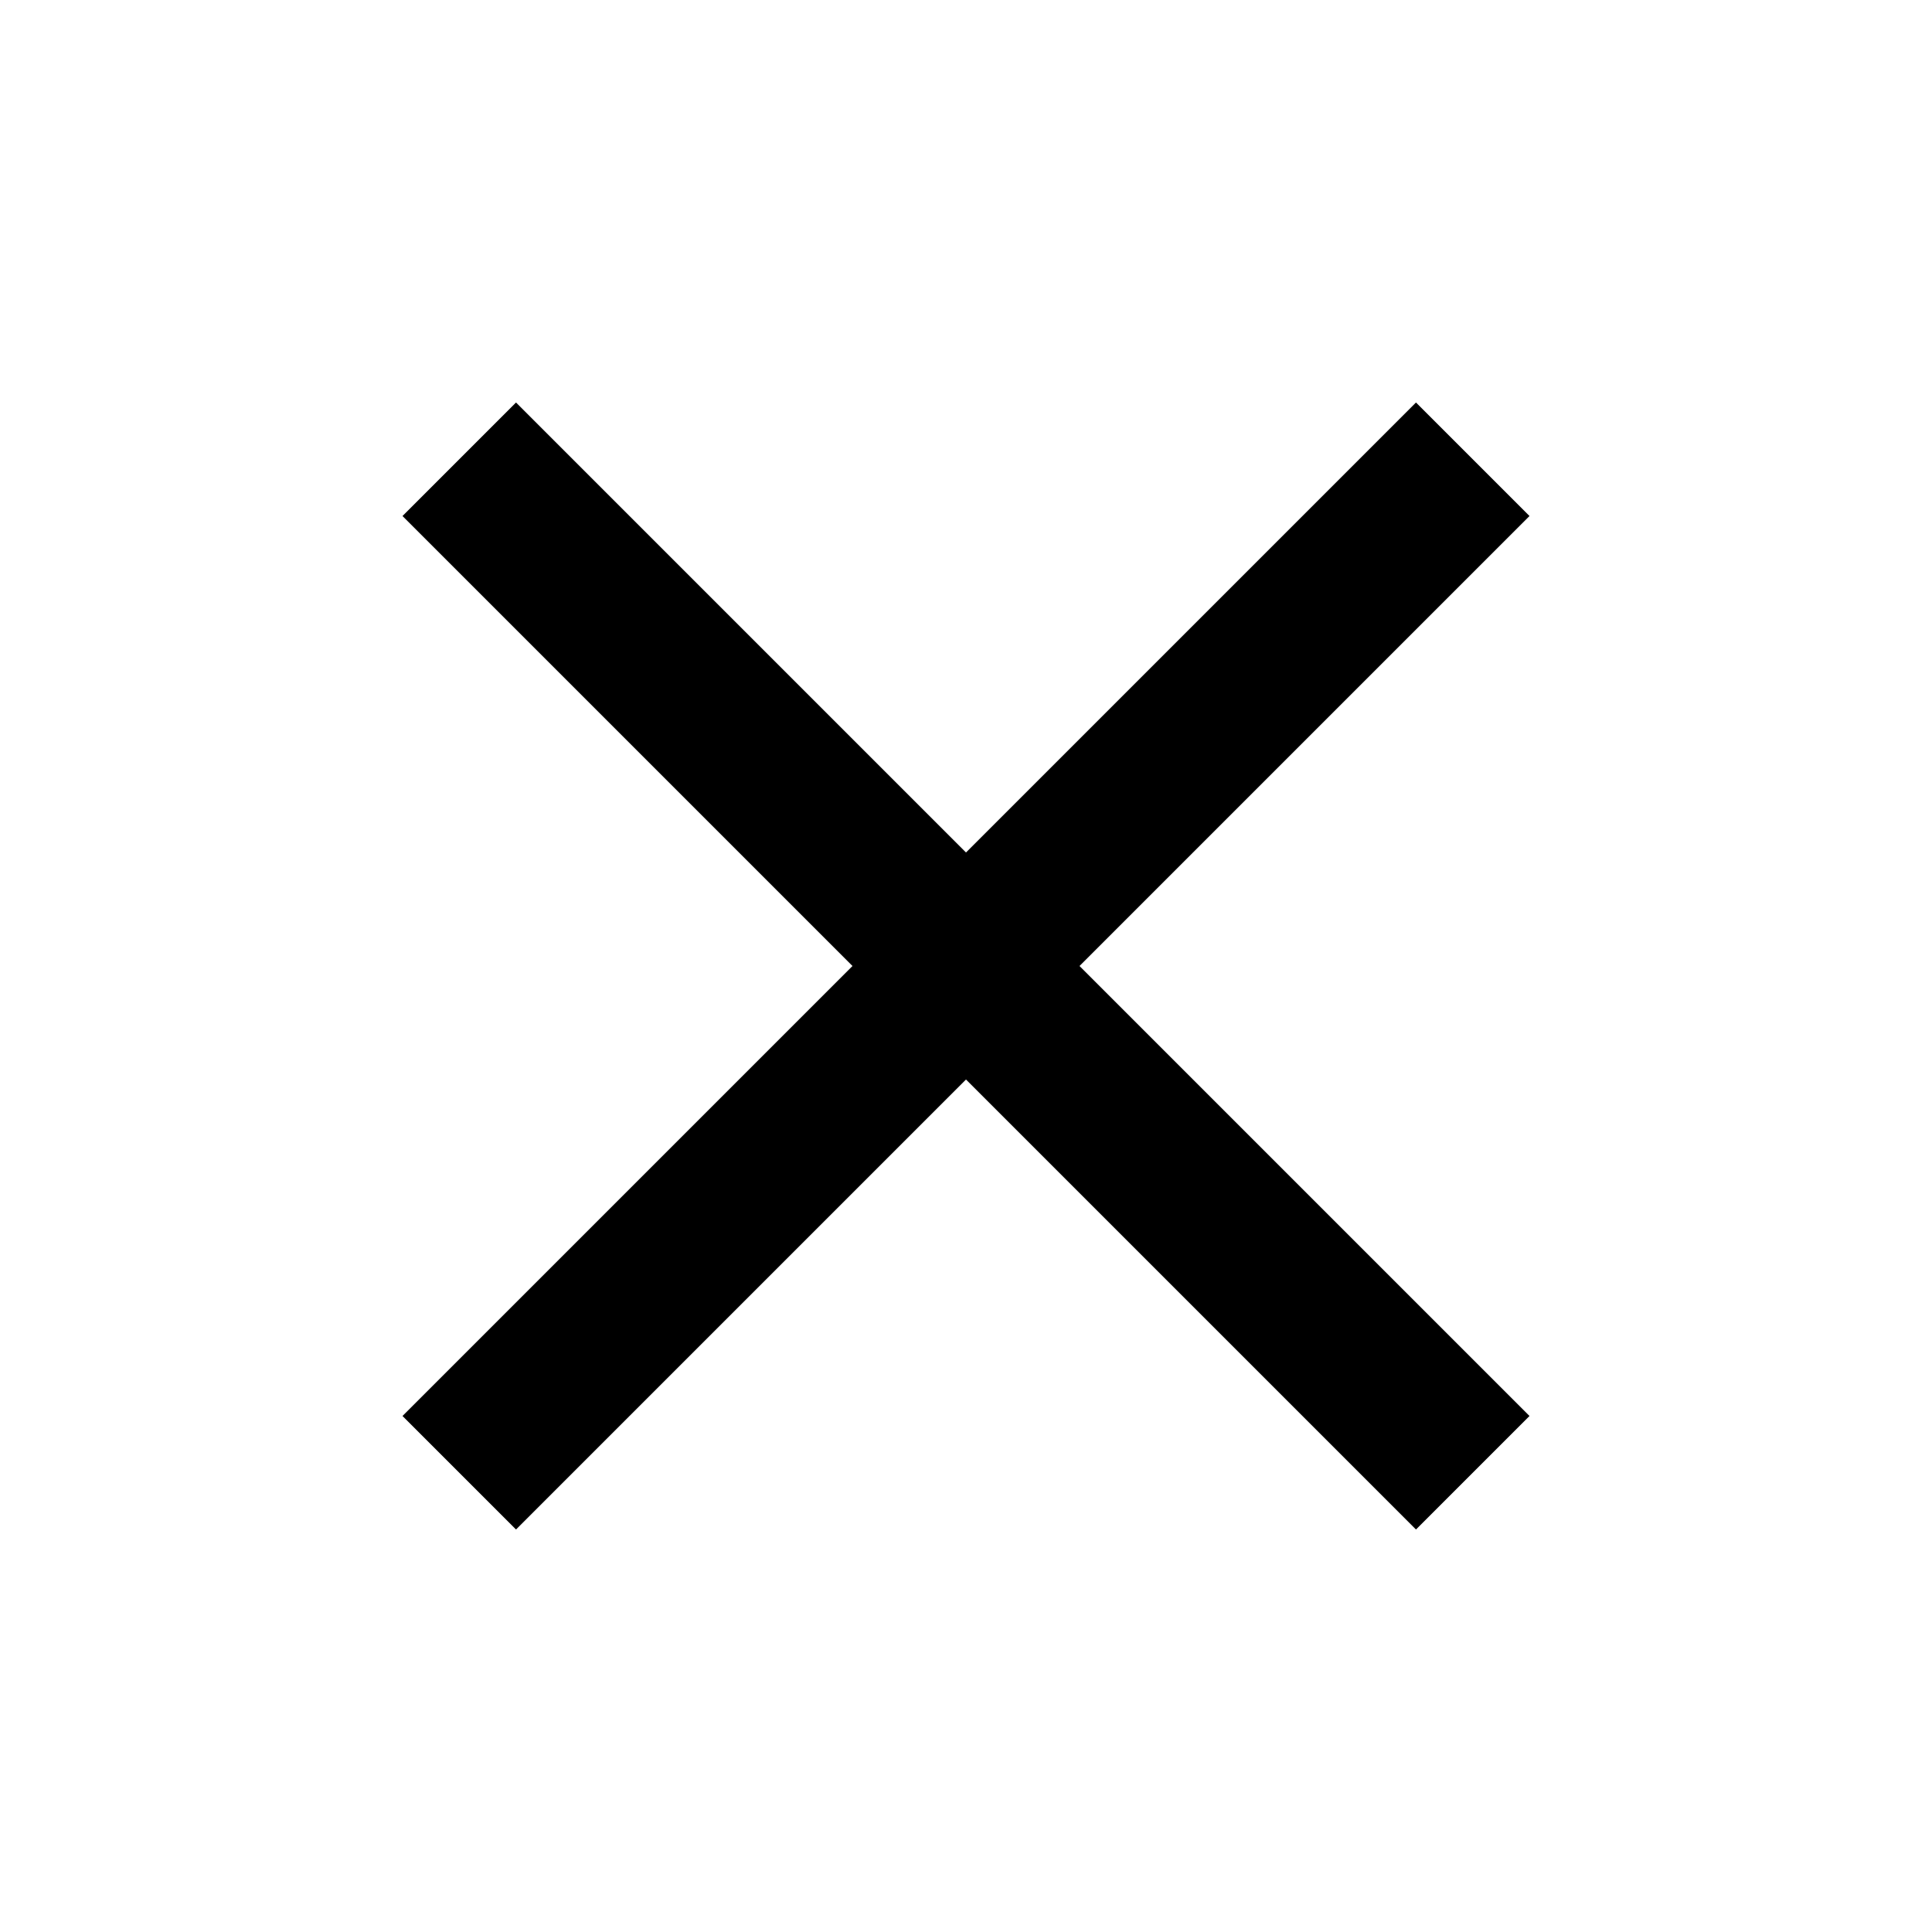
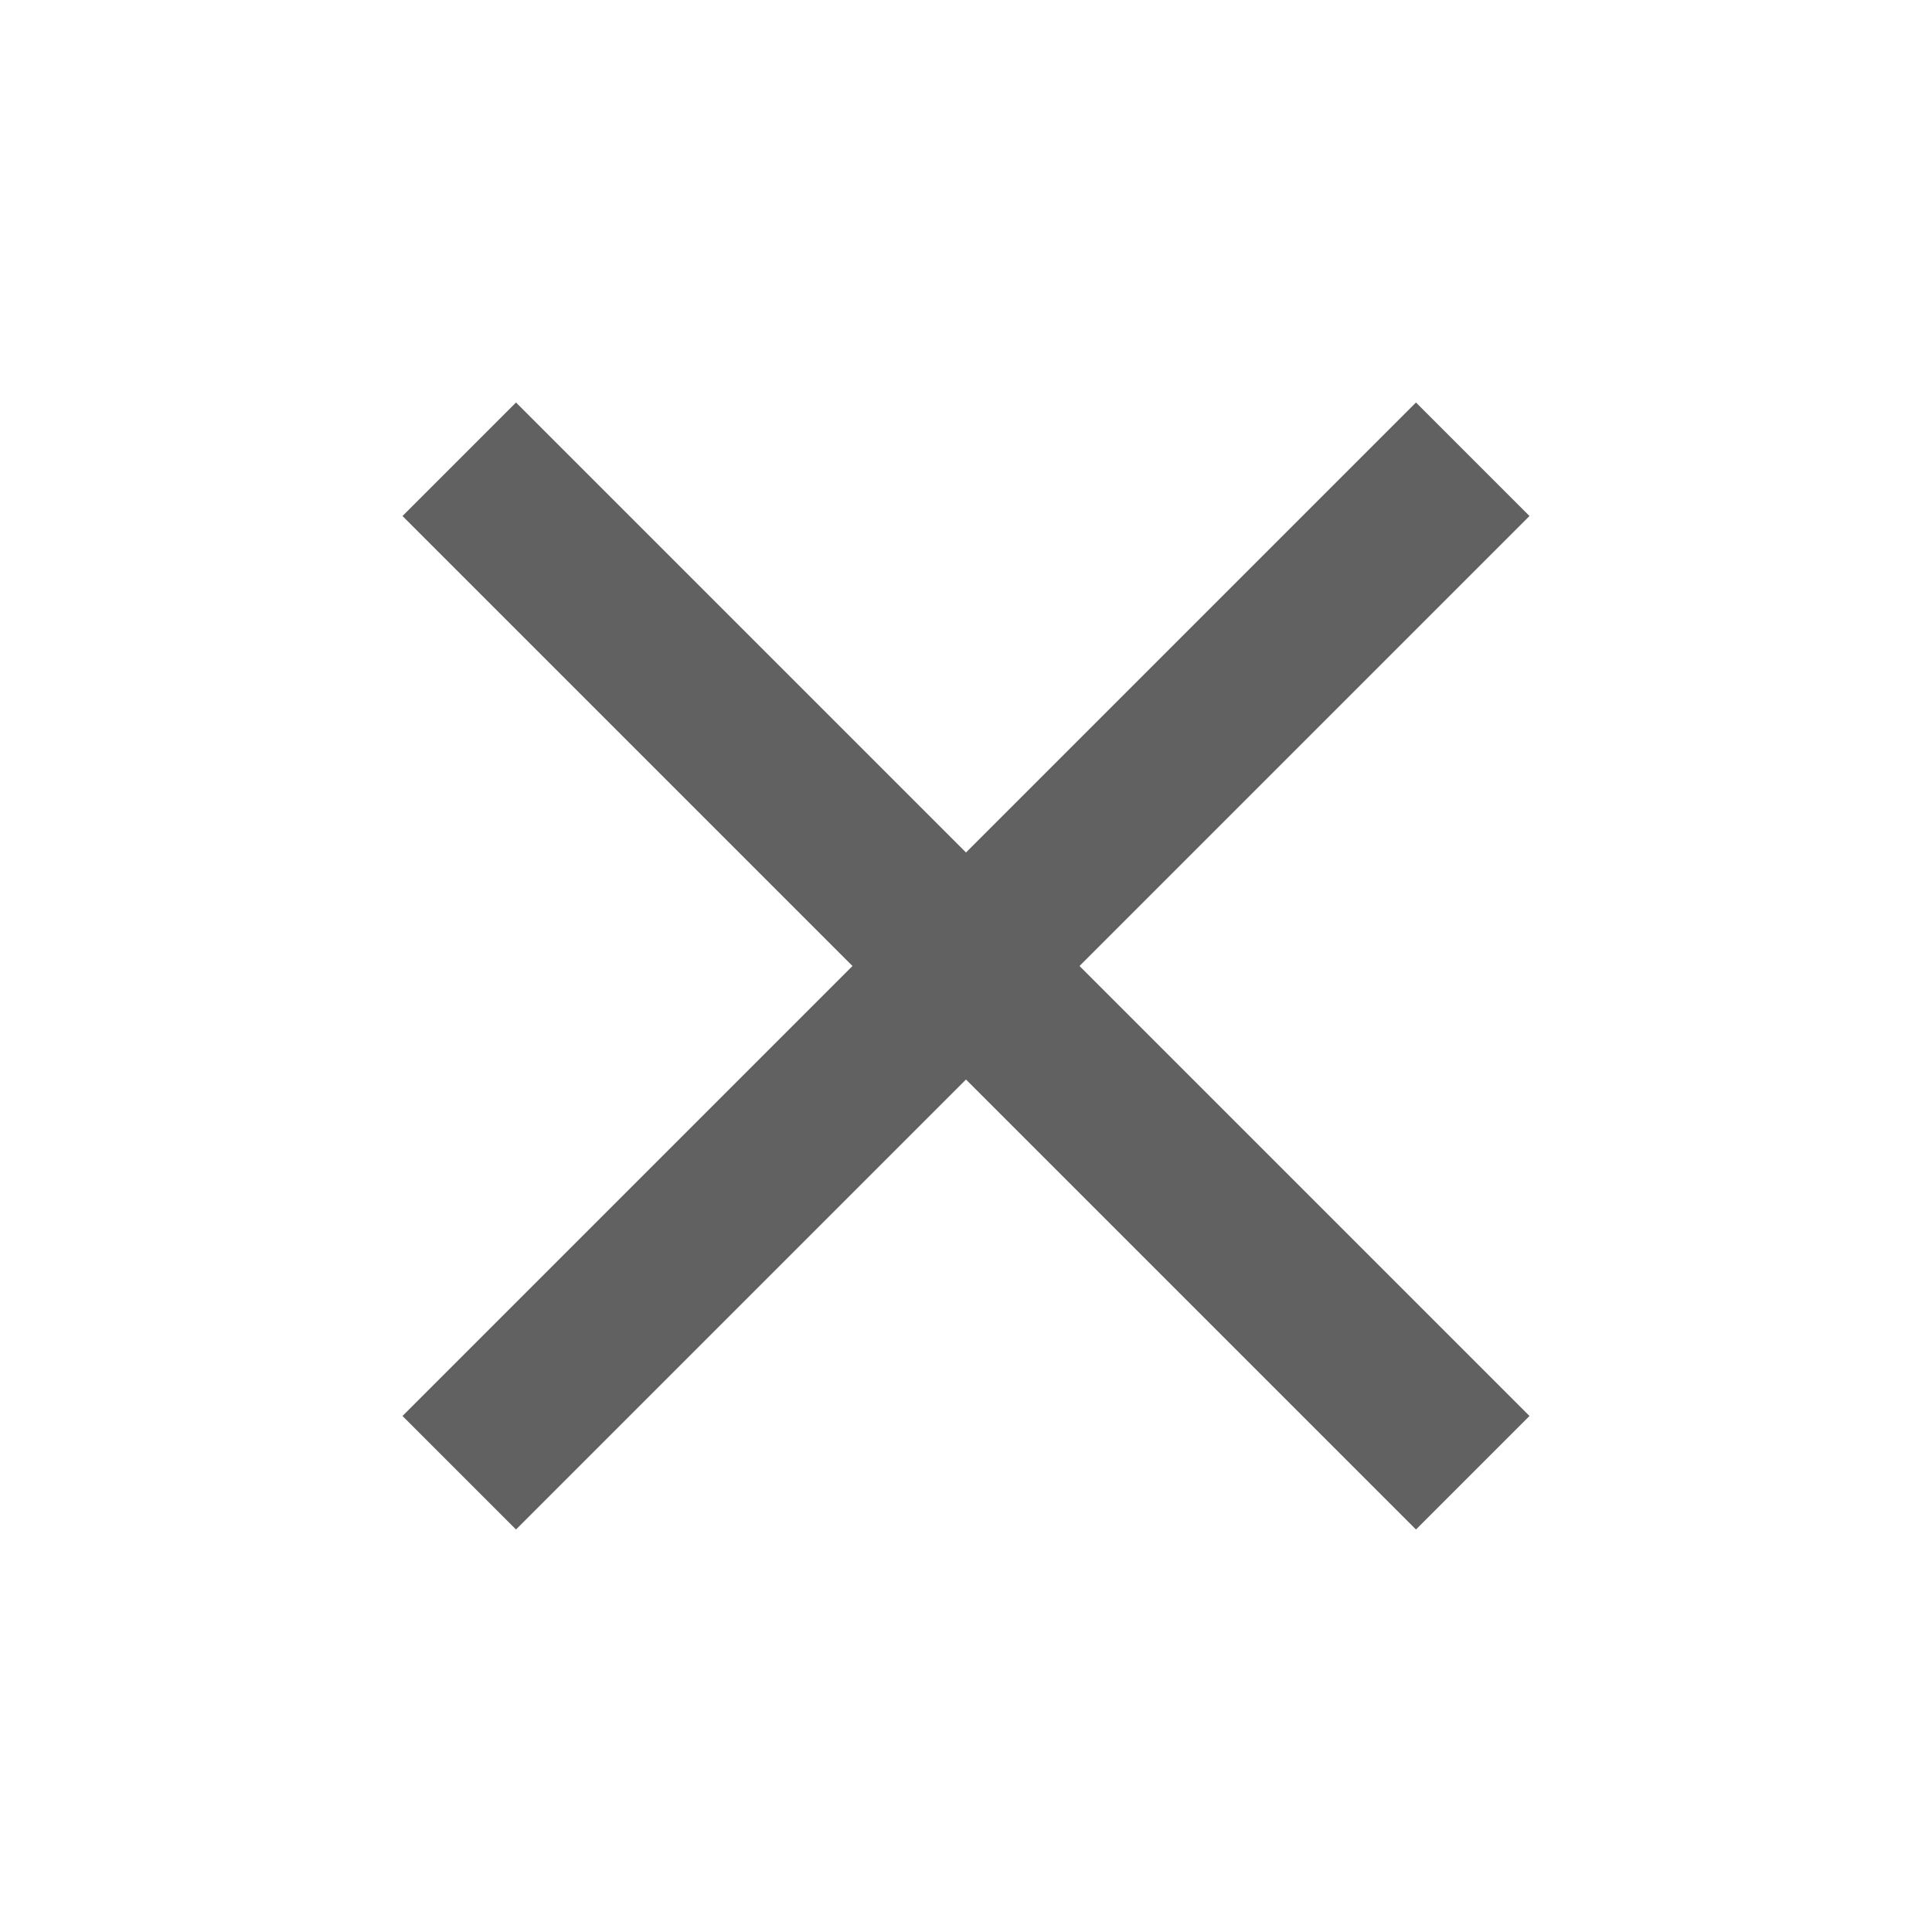
- <svg xmlns="http://www.w3.org/2000/svg" fill="#000000" height="16" viewBox="0 0 24 24" width="16">
+ <svg xmlns="http://www.w3.org/2000/svg" fill="#616161" height="16" viewBox="0 0 24 24" width="16">
  <path d="M19 6.41L17.59 5 12 10.59 6.41 5 5 6.41 10.59 12 5 17.59 6.41 19 12 13.41 17.59 19 19 17.59 13.41 12z" />
  <path d="M0 0h24v24H0z" fill="none" />
</svg>
